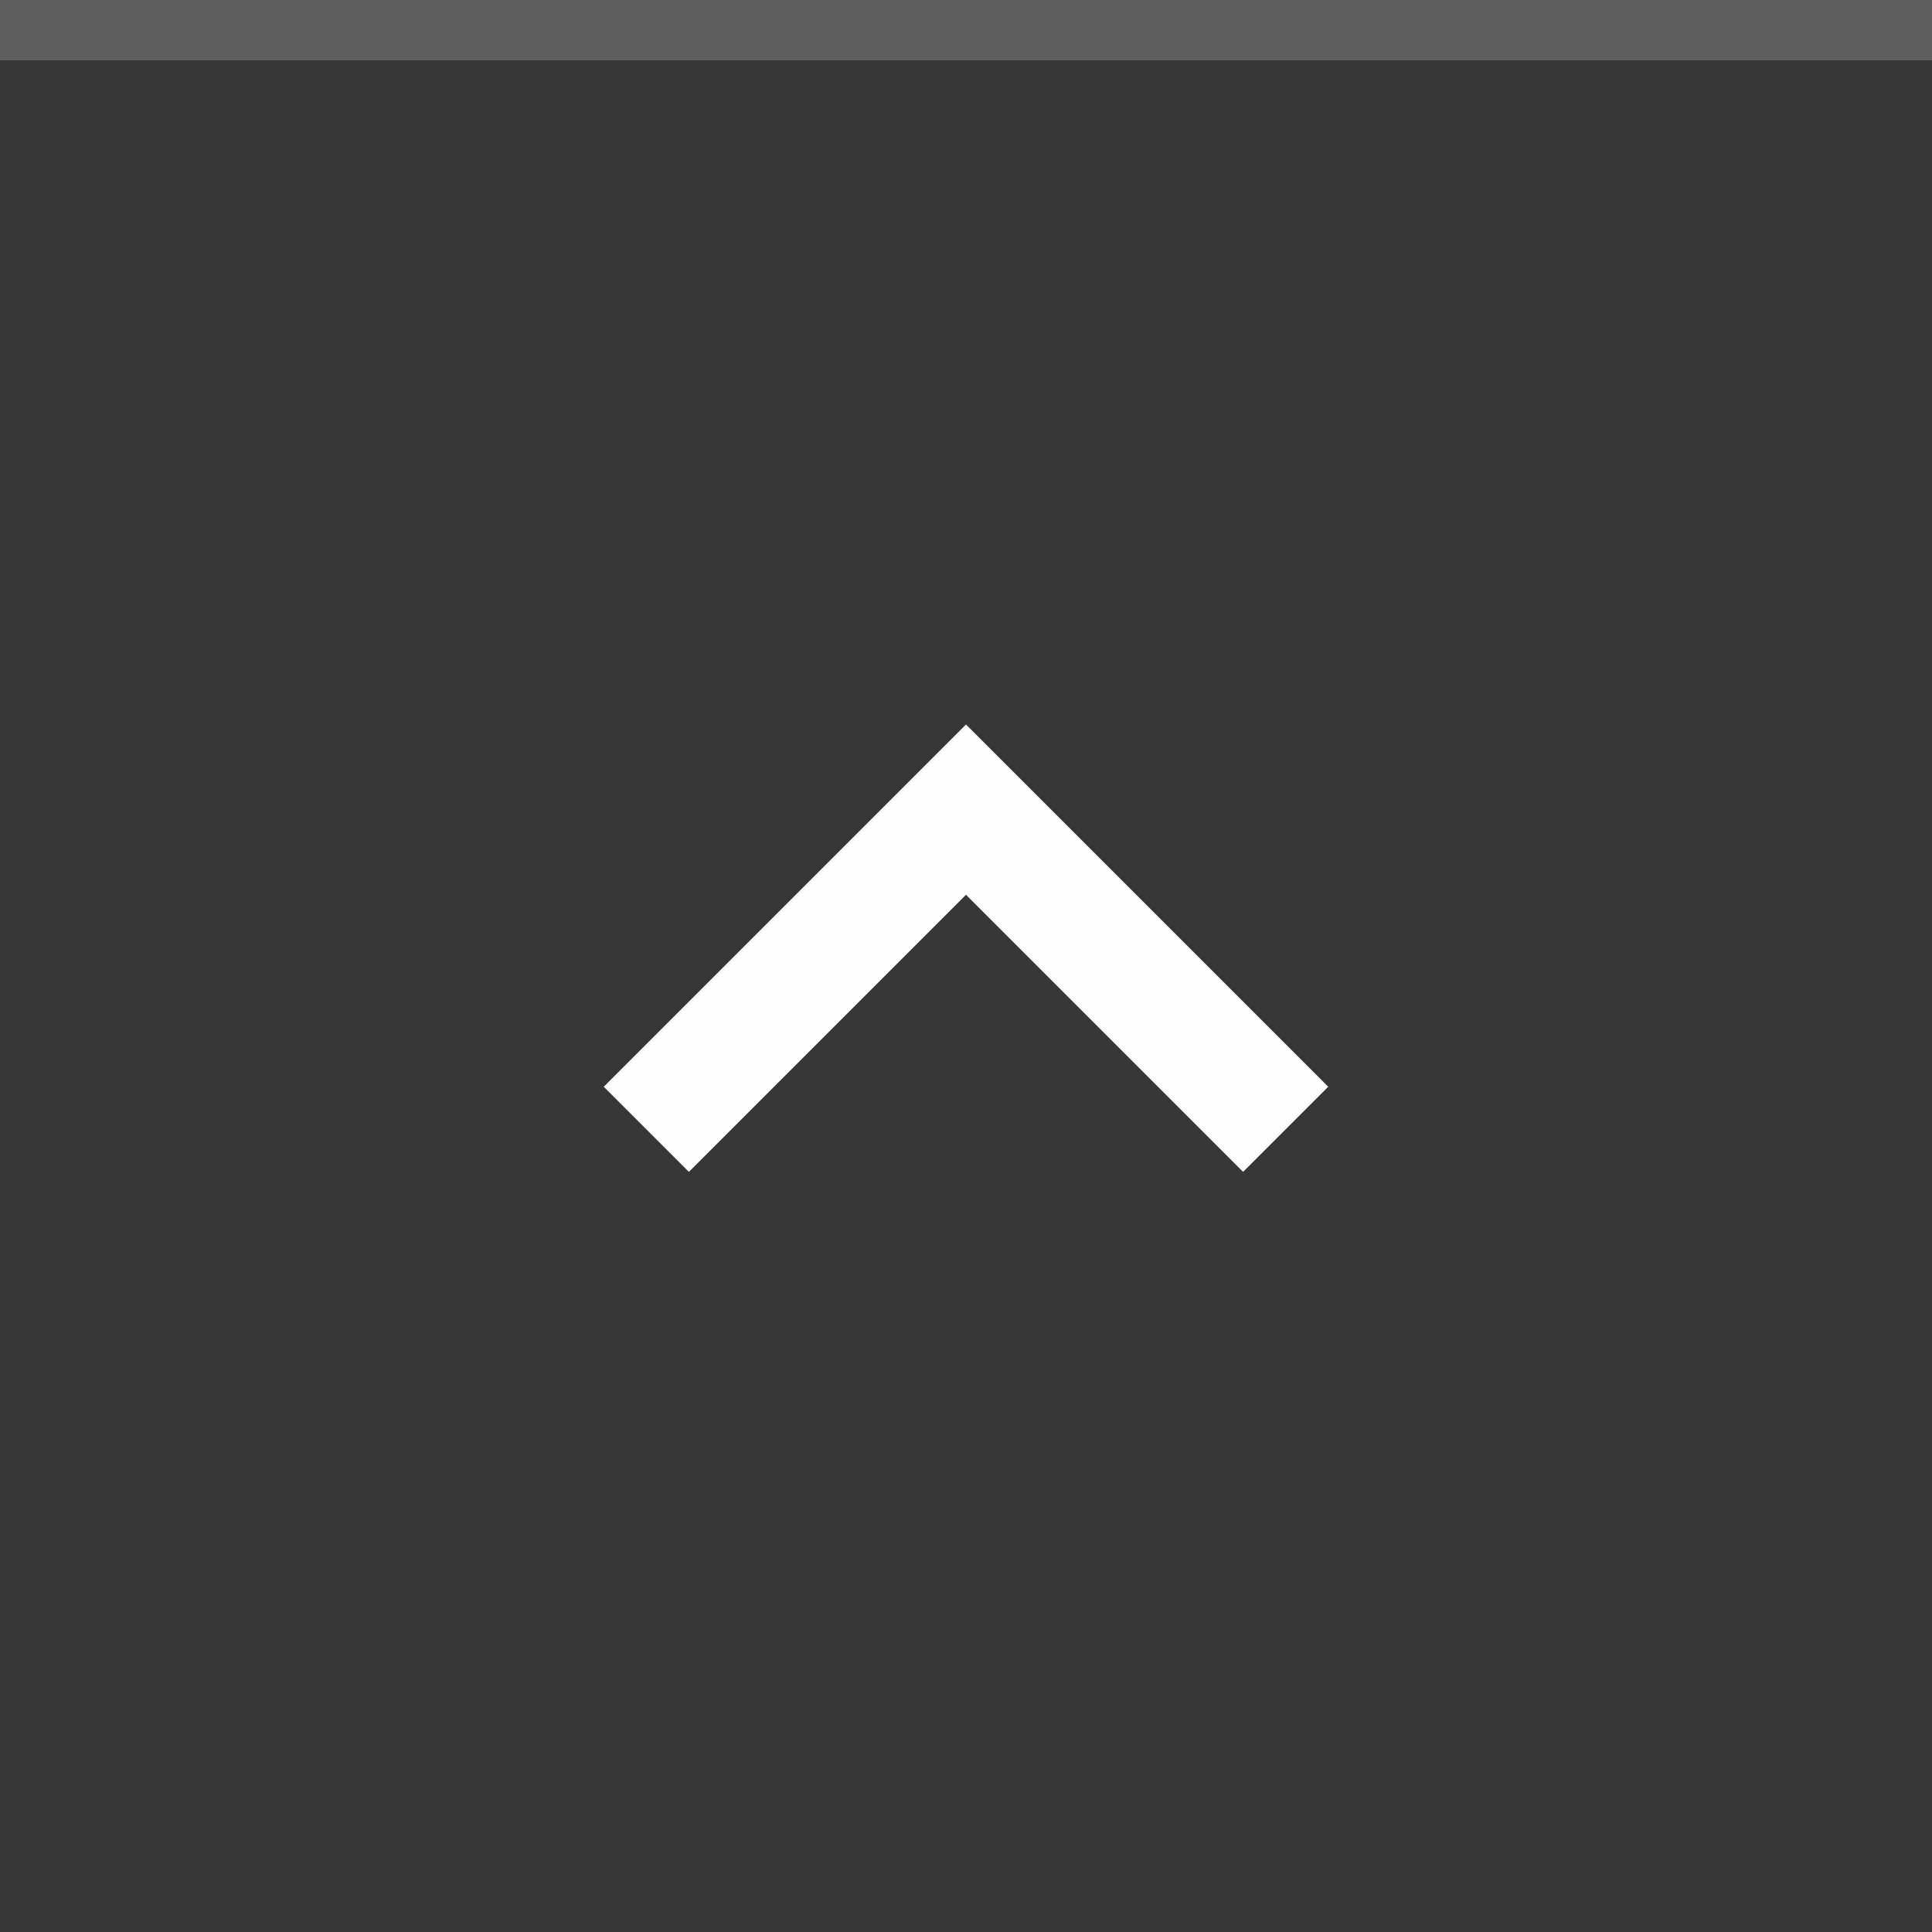
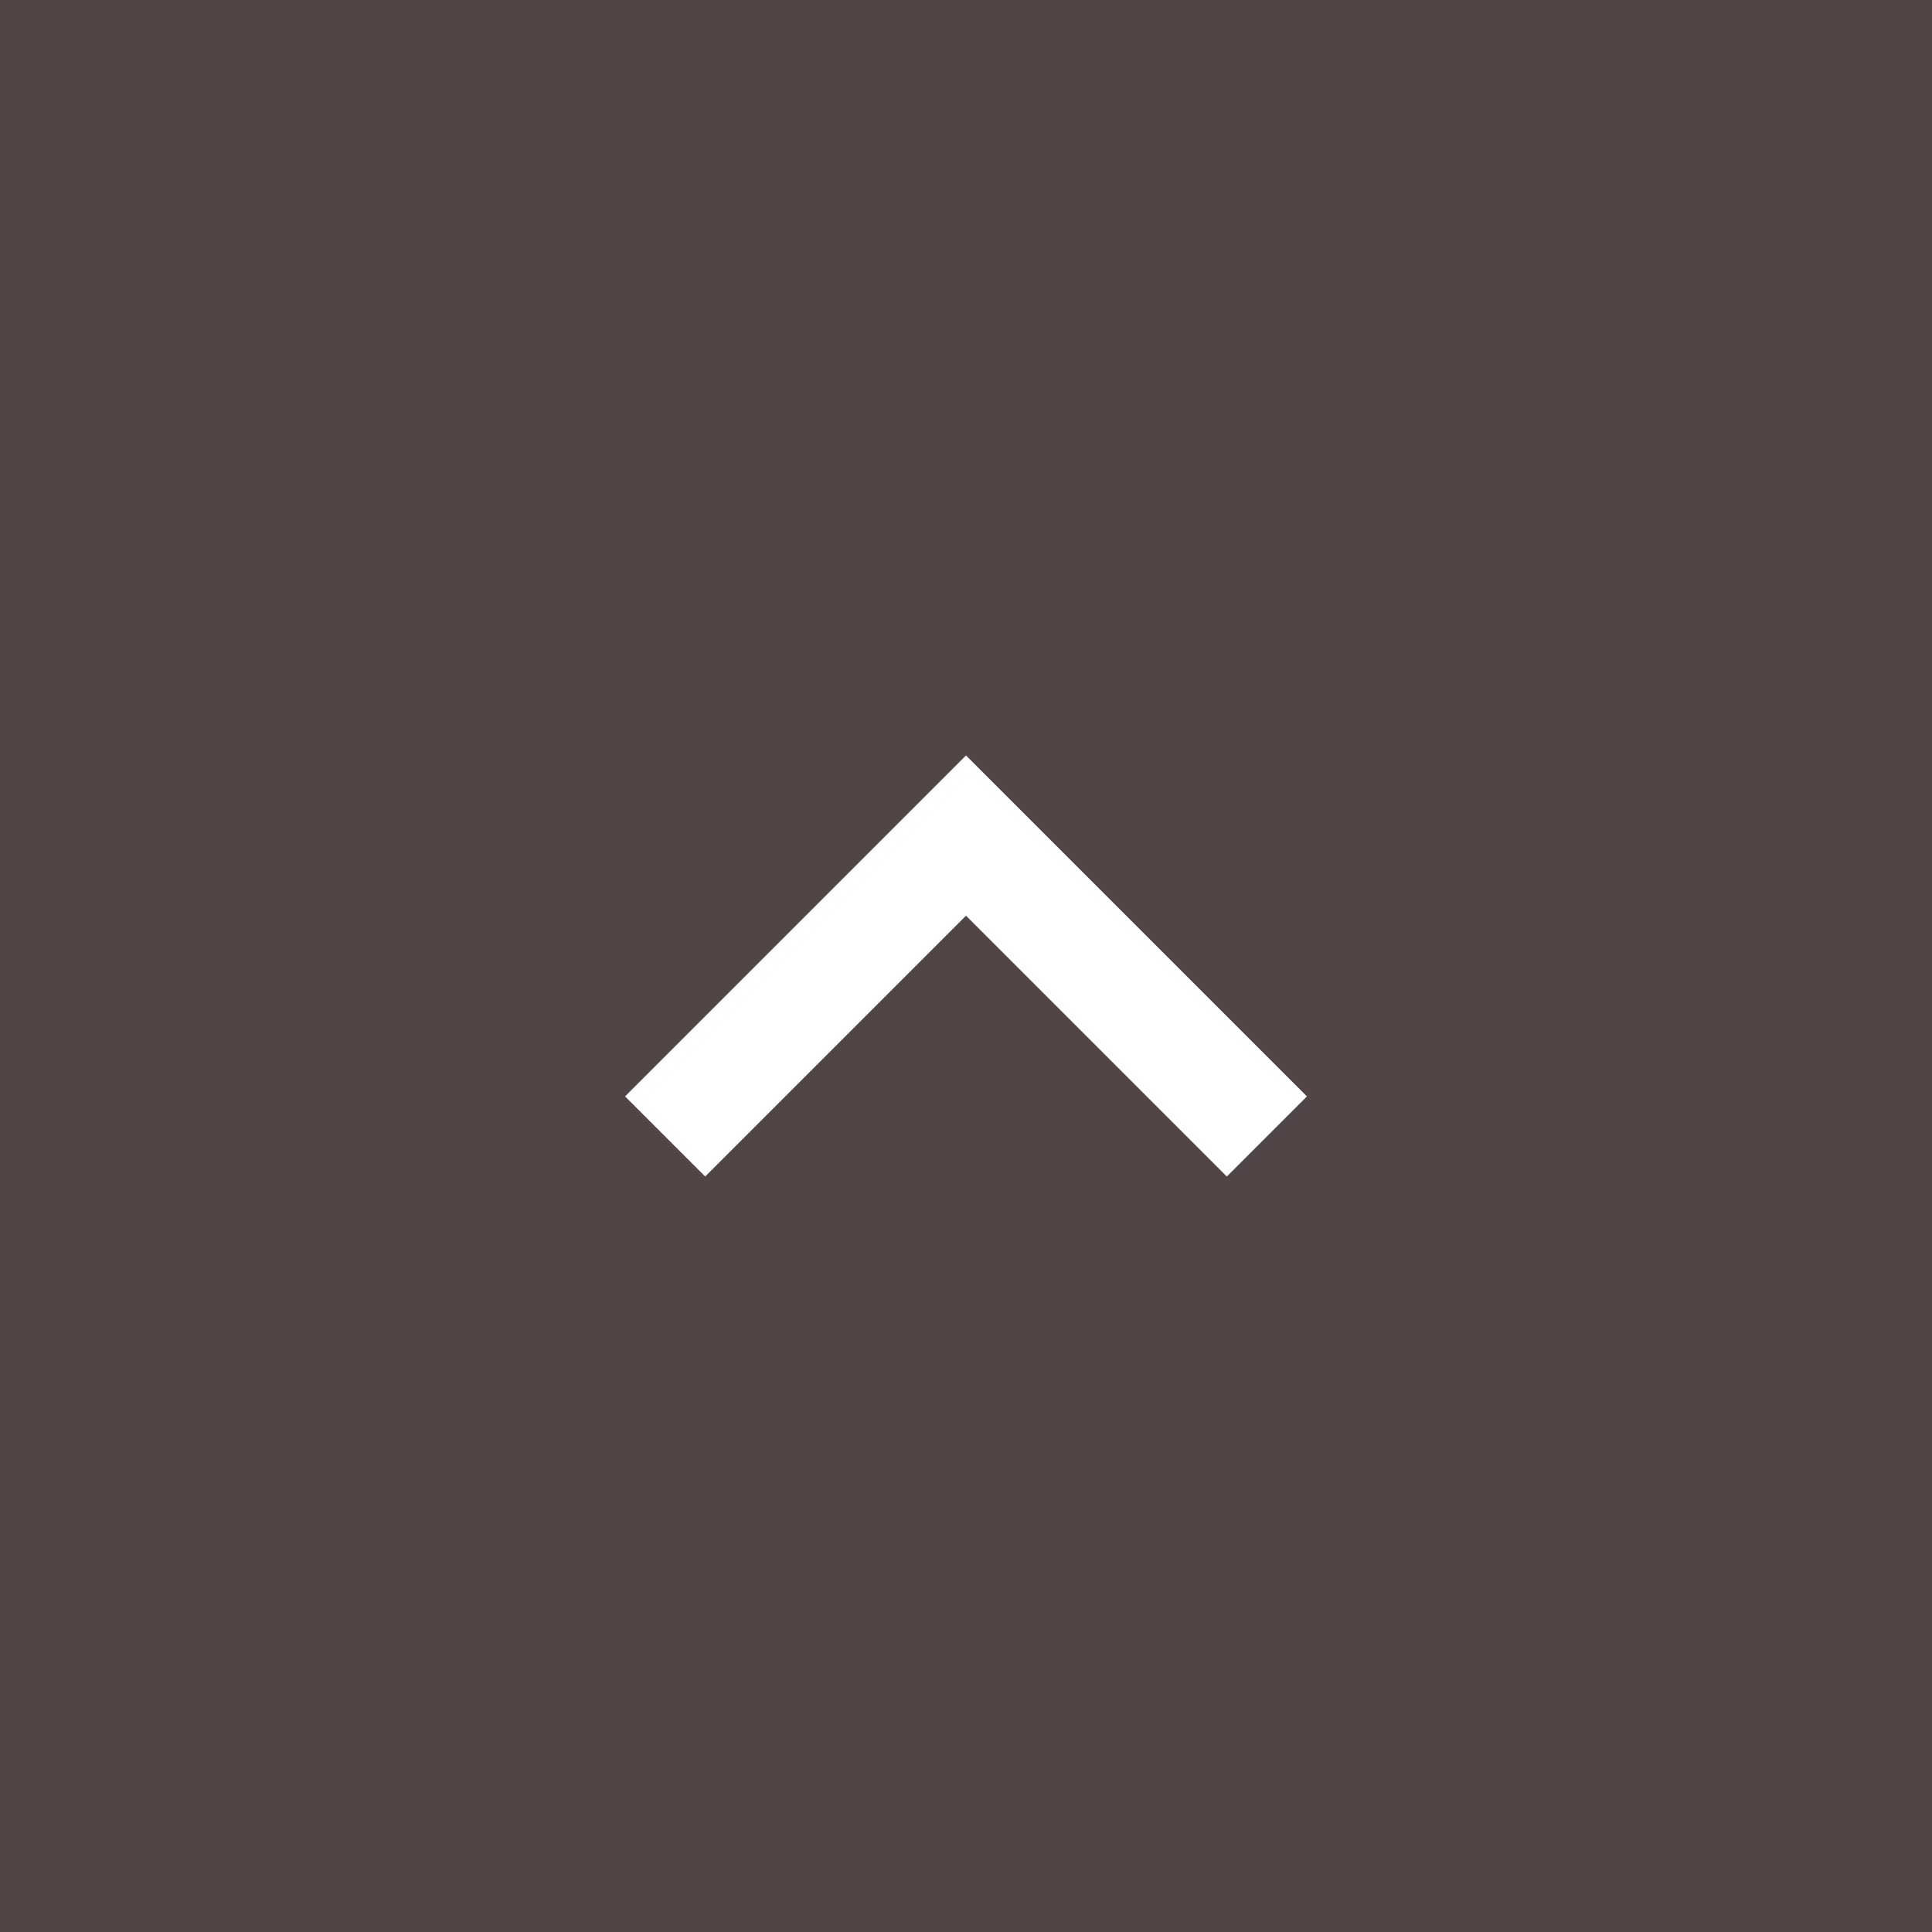
- <svg xmlns="http://www.w3.org/2000/svg" width="32" height="32" viewBox="0 0 32 32" version="1.1" id="svg66">
-   <defs id="defs70" />
-   <rect width="32" height="32" fill="#D6D6D6" id="rect56" style="fill:#363636;fill-opacity:1" />
-   <g style="opacity:1;fill:#fefefe;fill-opacity:1" fill="#000000" opacity="0.38" id="g64">
-     <circle cx="16" cy="16" r="12" opacity="0" id="circle60" style="fill:#fefefe;fill-opacity:1" />
-     <path d="m10 18 1.41 1.41 4.59-4.59 4.59 4.59 1.41-1.41-6-6z" id="path62" style="fill:#fefefe;fill-opacity:1" />
-   </g>
-   <rect width="32" height="1" fill="#FFFFFF" fill-opacity="0.4" id="rect166" style="opacity:0.2;fill:#ffffff;fill-opacity:1" x="0" y="0" />
+ <svg xmlns="http://www.w3.org/2000/svg" id="svg12" version="1.1" viewBox="0 0 34 34" height="34" width="34">
+   <defs id="defs16" />
+   <rect style="fill:#514546;fill-opacity:1;stroke-width:1.125" id="rect2" fill="#E0E0E0" height="36" width="36" x="-1" y="-1" />
+   <path d="m 11,19.295 1.41,1.41 4.59,-4.59 4.59,4.59 1.41,-1.41 -6,-6 z" id="path62" style="fill:#ffffff" />
</svg>
